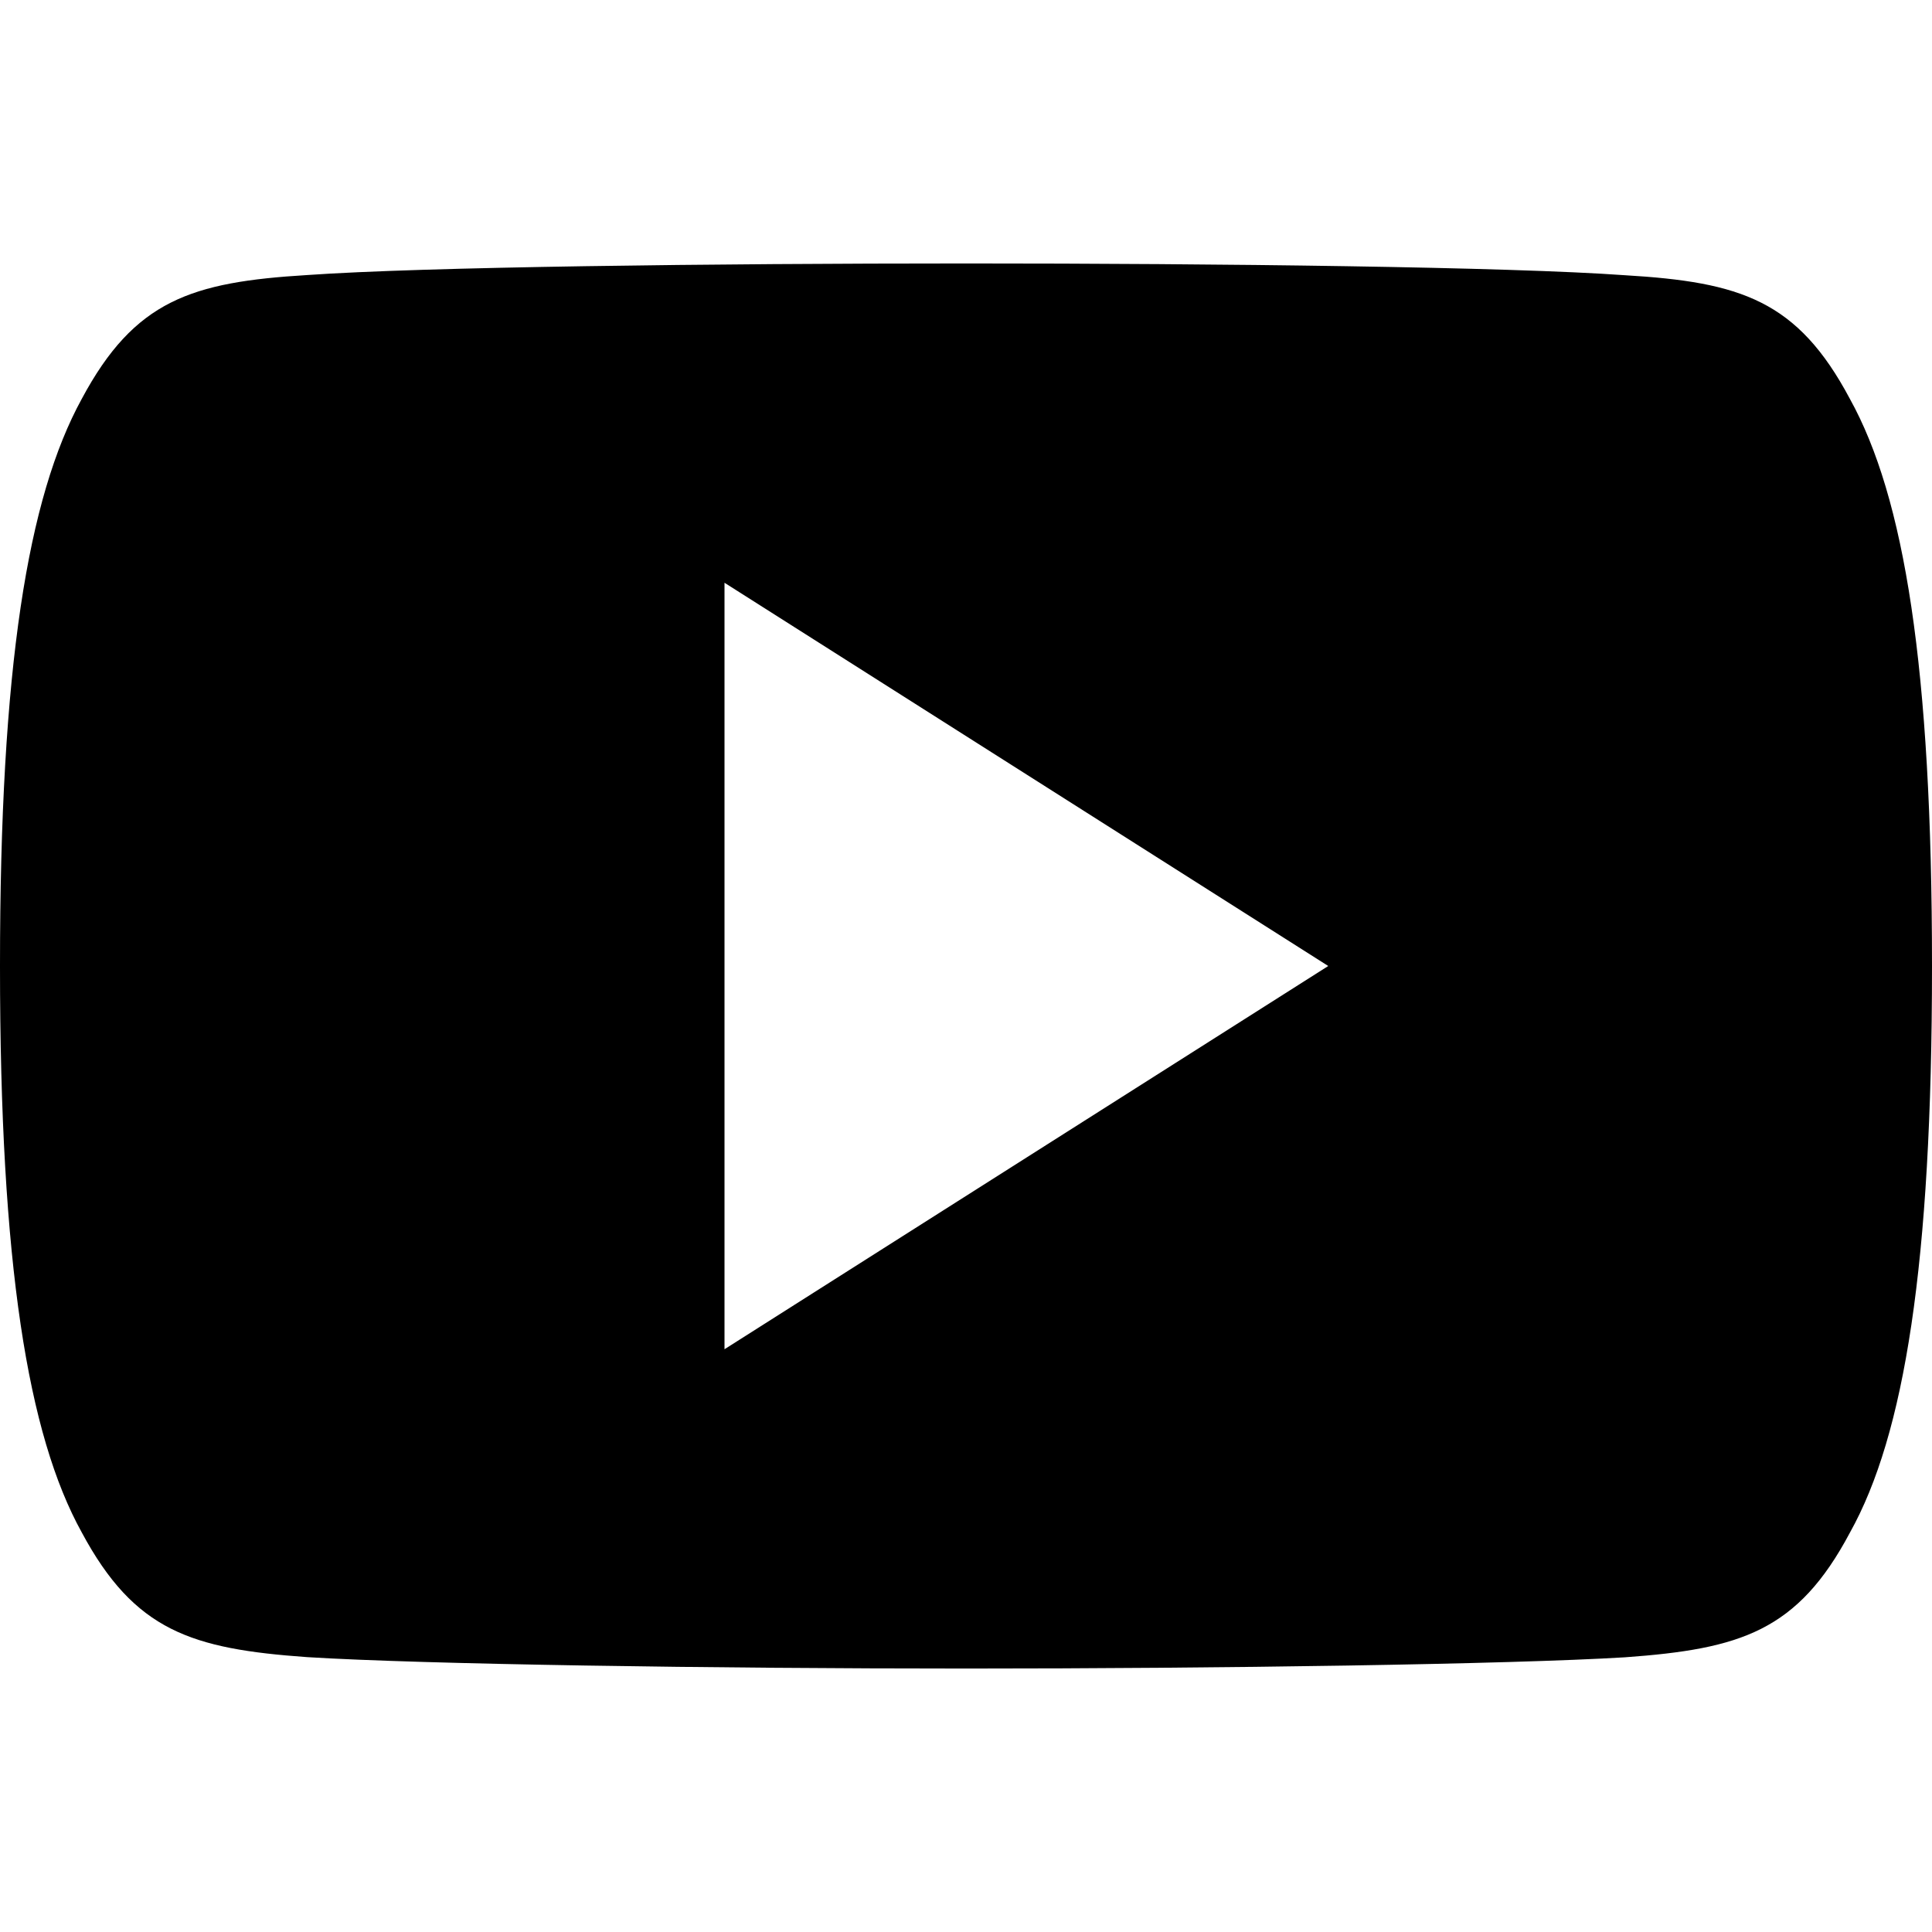
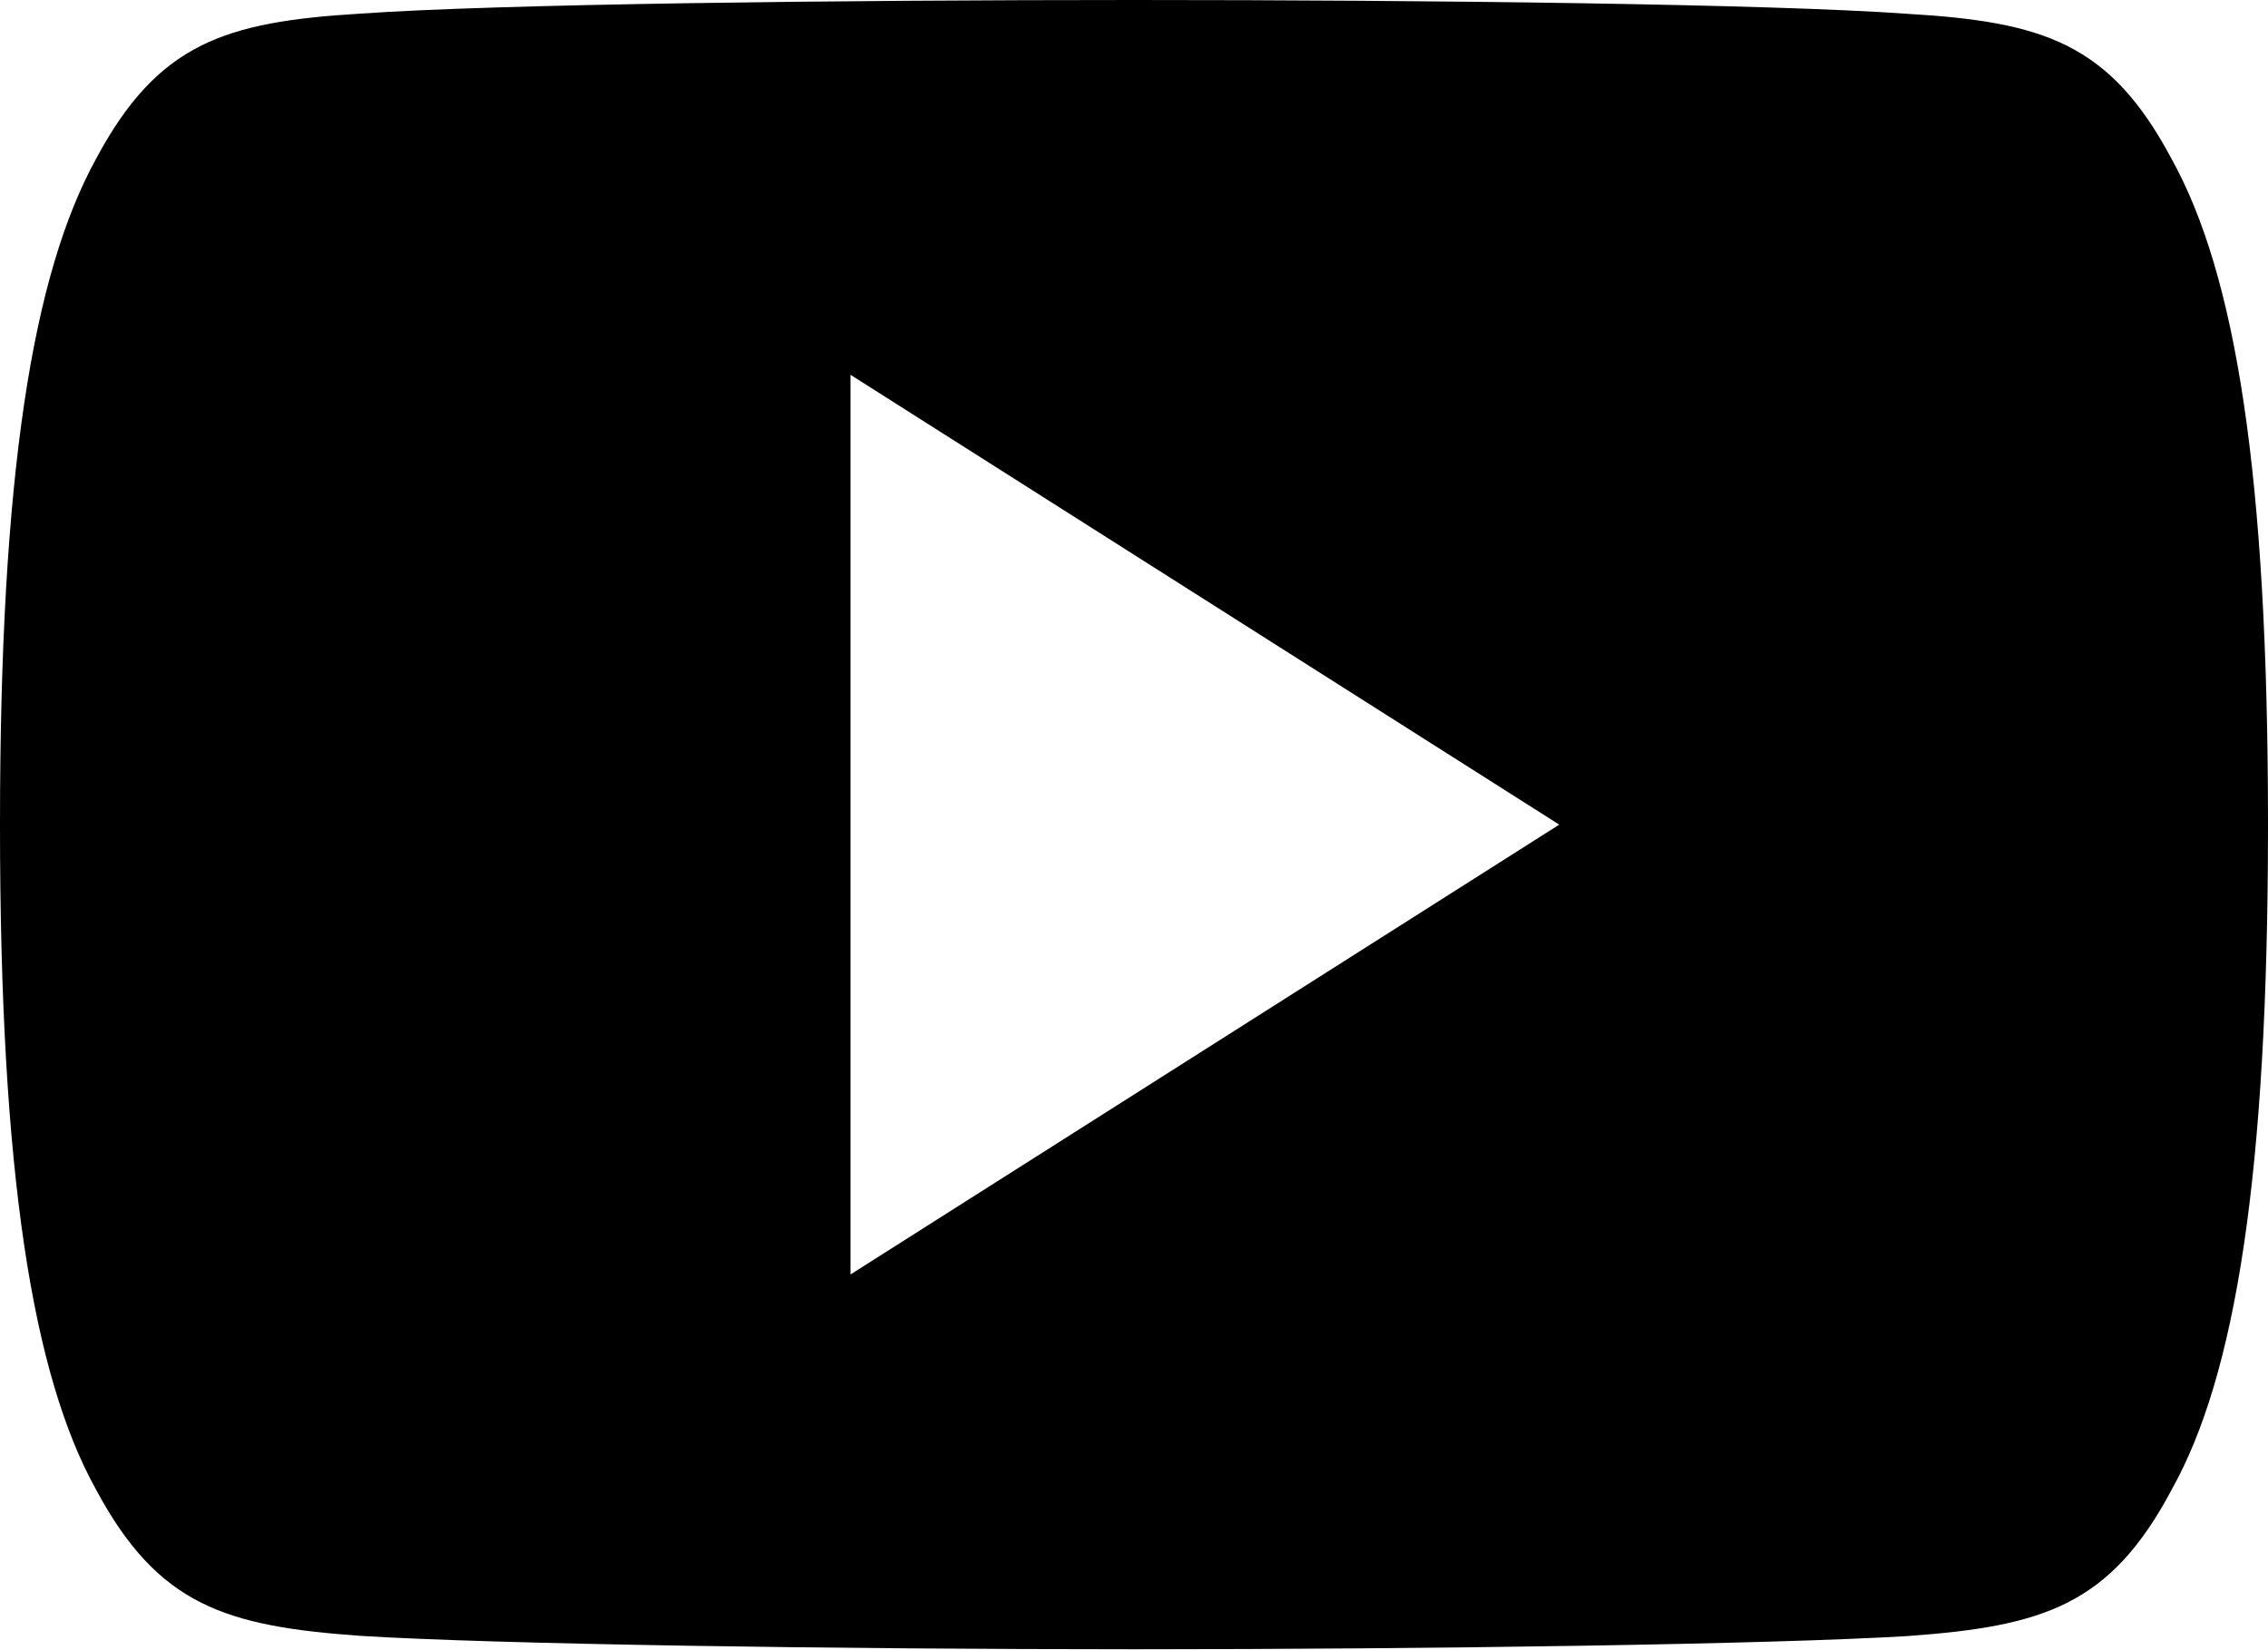
- <svg xmlns="http://www.w3.org/2000/svg" width="16" height="16" viewBox="0 0 22 16" fill="none">
+ <svg xmlns="http://www.w3.org/2000/svg" width="1rem" height="1rem" viewBox="0 0 22 16" fill="none">
  <path d="M21.065 1.542C20.468 0.419 19.821 0.212 18.502 0.134C17.185 0.039 13.872 0 11.003 0C8.128 0 4.814 0.039 3.498 0.132C2.182 0.212 1.533 0.417 0.931 1.542C0.316 2.663 0 4.595 0 7.996C0 7.999 0 8 0 8C0 8.003 0 8.004 0 8.004V8.007C0 11.393 0.316 13.34 0.931 14.45C1.533 15.572 2.181 15.776 3.497 15.87C4.814 15.952 8.128 16 11.003 16C13.872 16 17.185 15.952 18.503 15.872C19.822 15.777 20.47 15.574 21.066 14.451C21.686 13.341 22 11.395 22 8.009C22 8.009 22 8.004 22 8.001C22 8.001 22 7.999 22 7.997C22 4.595 21.686 2.663 21.065 1.542ZM8.25 12.364V3.636L15.125 8L8.25 12.364Z" fill="currentColor" />
</svg>
